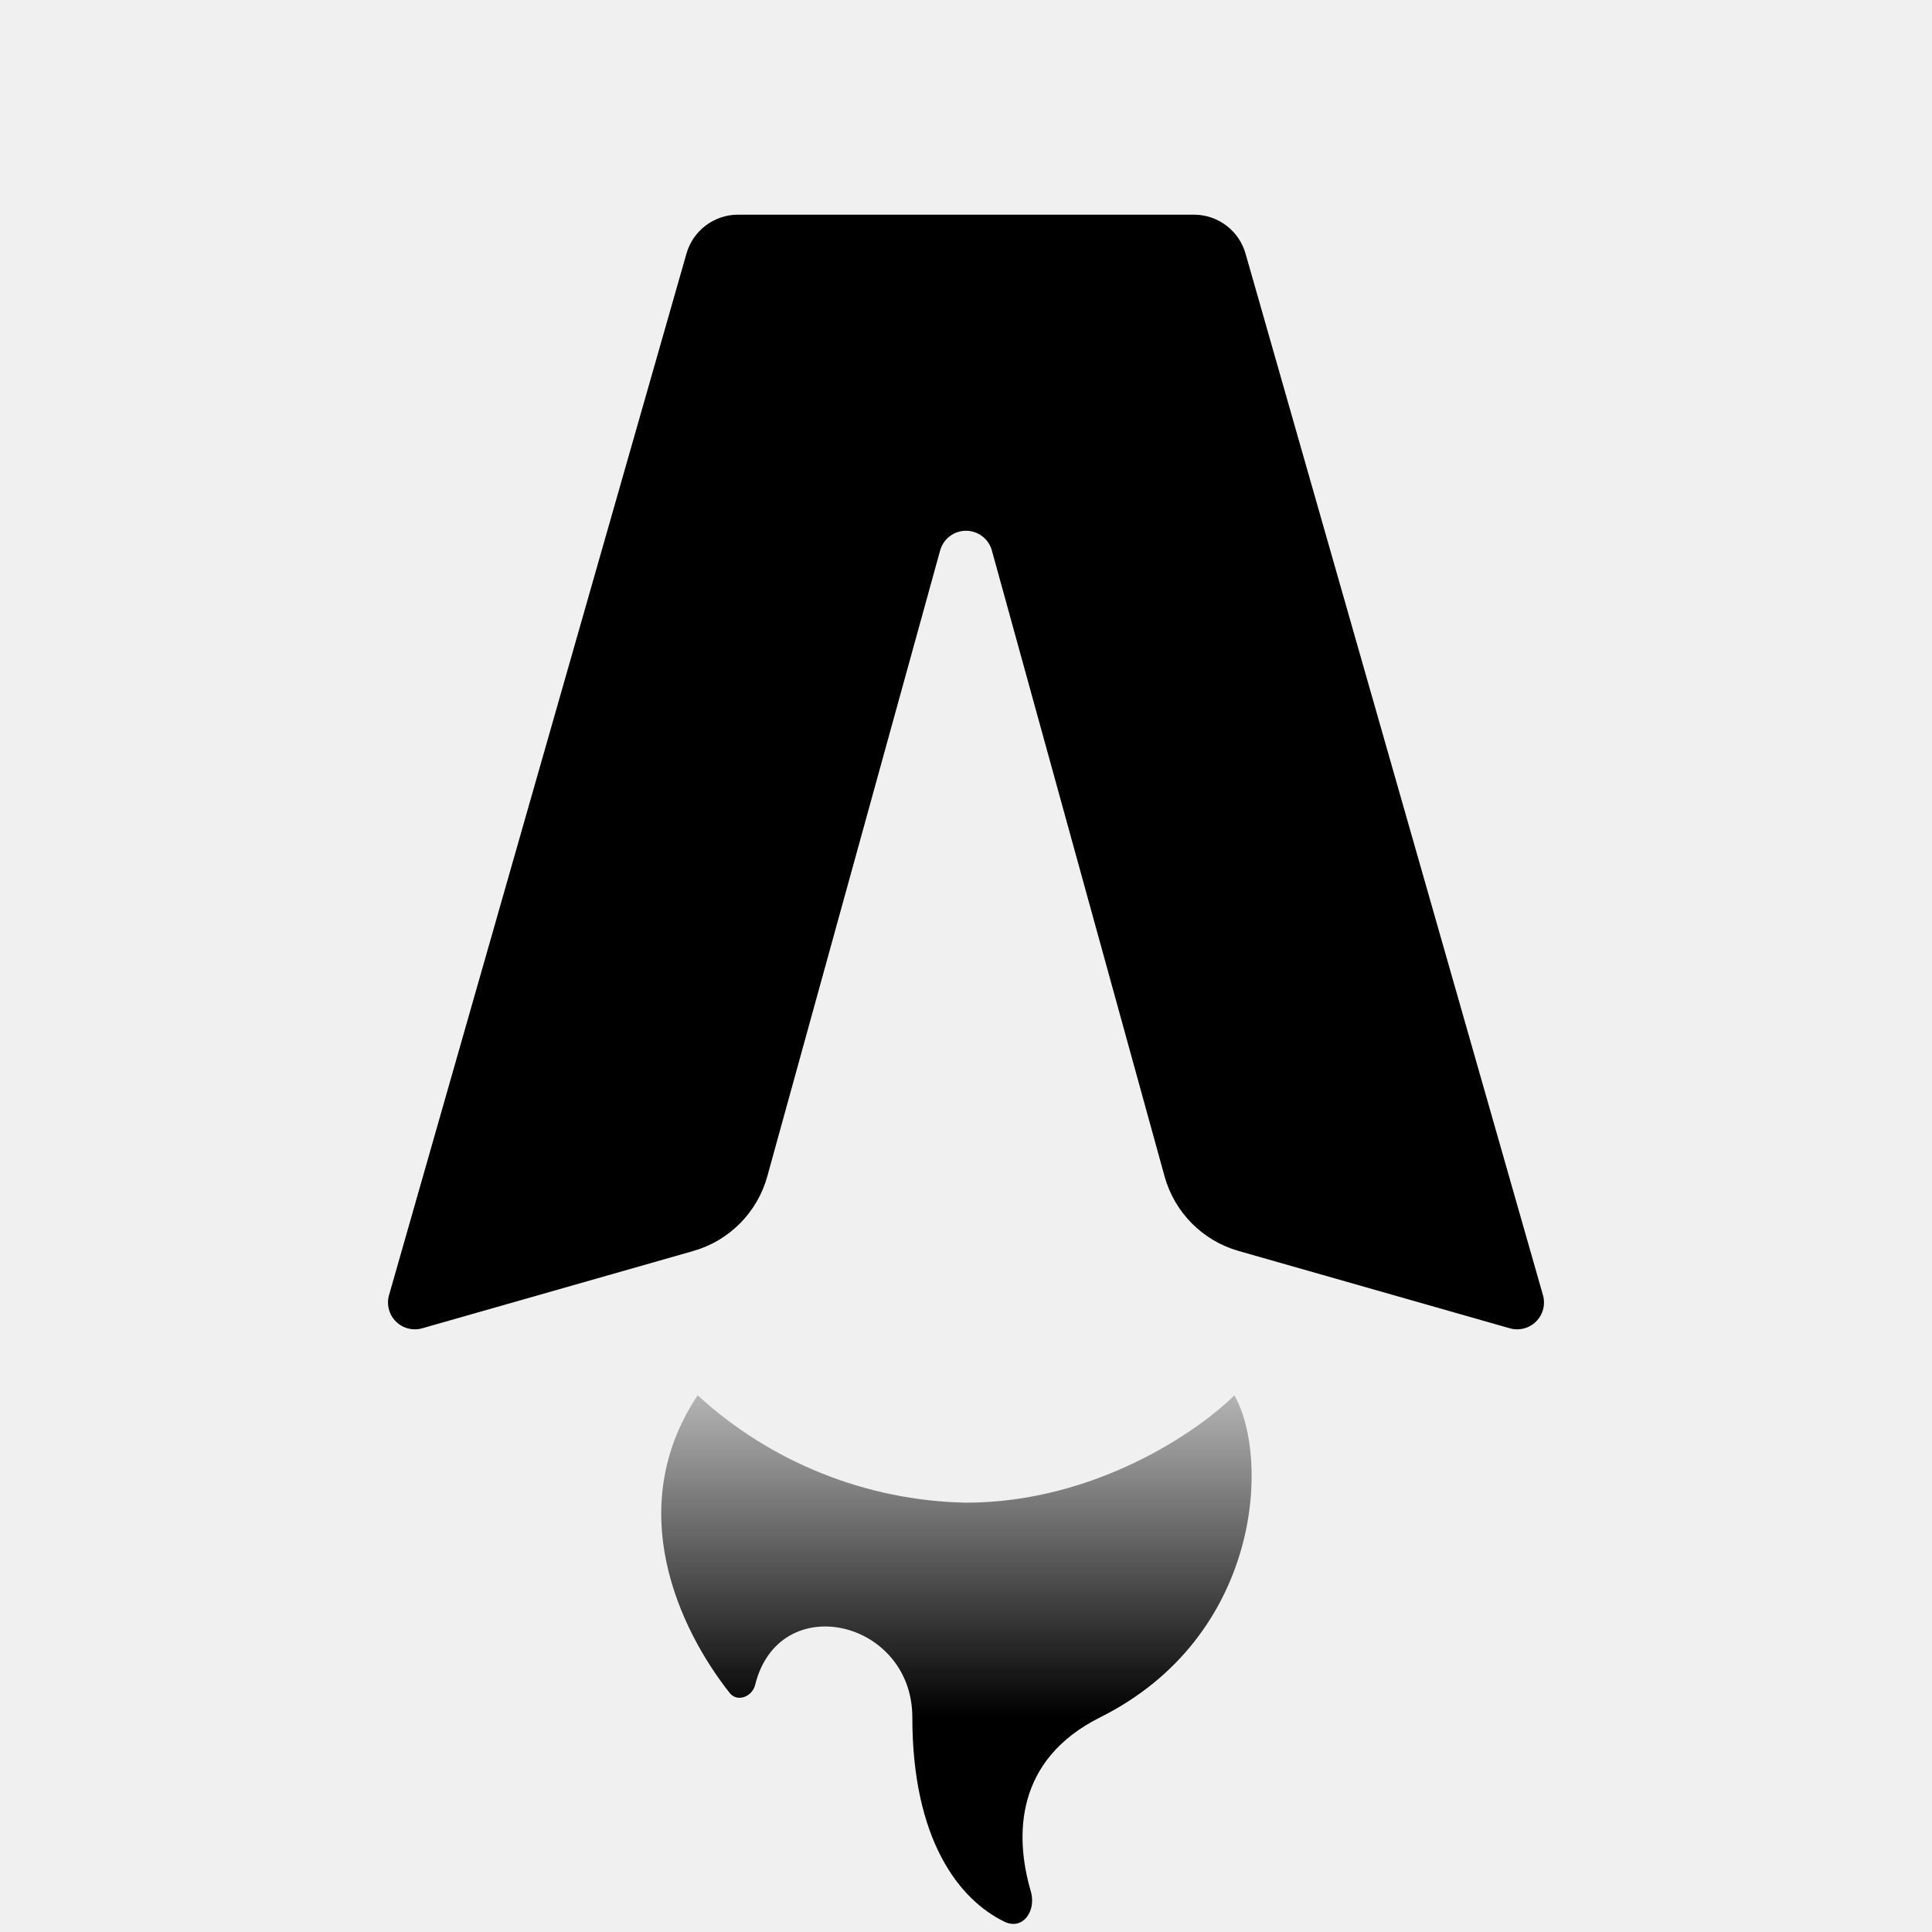
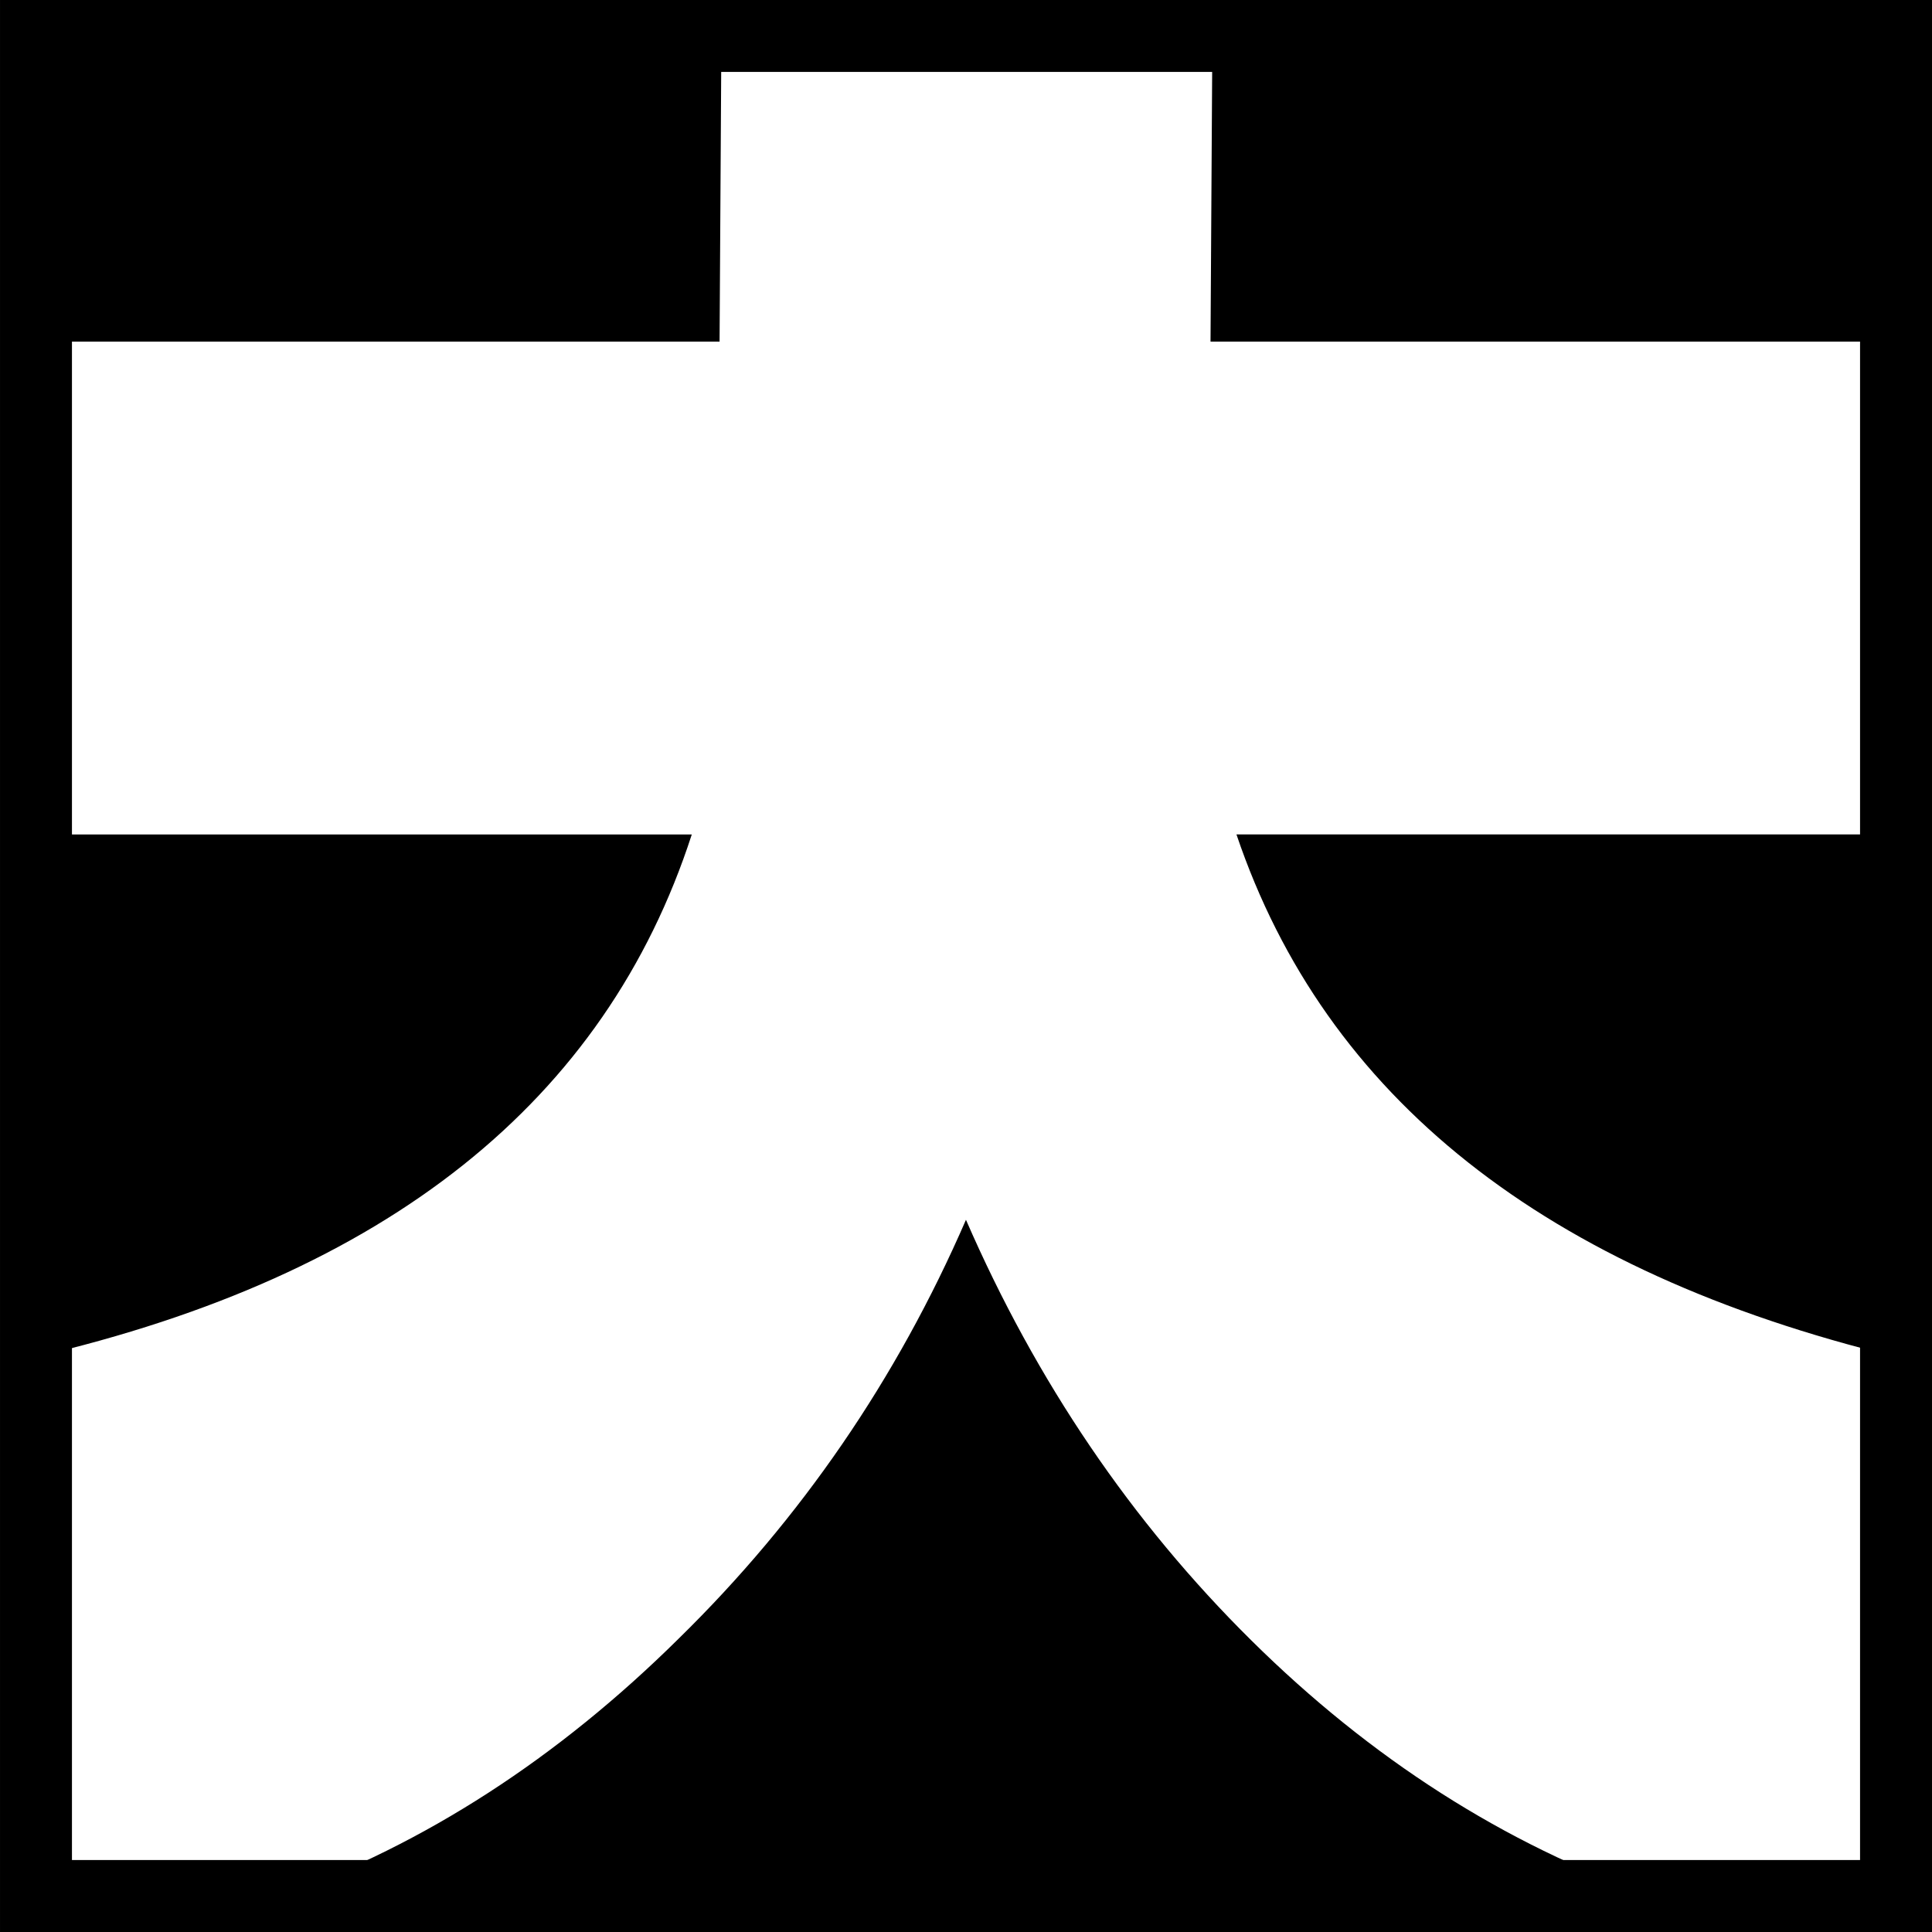
- <svg xmlns="http://www.w3.org/2000/svg" fill="none" viewBox="0 0 36 36">
-   <path fill="#000" d="M22.25 4h-8.5a1 1 0 0 0-.96.73l-5.54 19.4a.5.5 0 0 0 .62.62l5.05-1.44a2 2 0 0 0 1.38-1.4l3.22-11.66a.5.5 0 0 1 .96 0l3.22 11.67a2 2 0 0 0 1.38 1.39l5.05 1.44a.5.5 0 0 0 .62-.62l-5.54-19.4a1 1 0 0 0-.96-.73Z" />
-   <path fill="url(#gradient)" d="M18 28a7.63 7.63 0 0 1-5-2c-1.4 2.1-.35 4.35.6 5.55.14.17.41.07.47-.15.44-1.8 2.93-1.22 2.93.6 0 2.28.87 3.4 1.72 3.81.34.16.59-.2.49-.56-.31-1.05-.29-2.46 1.29-3.25 3-1.5 3.17-4.83 2.5-6-.67.67-2.6 2-5 2Z" />
-   <defs>
-     <linearGradient id="gradient" x1="16" x2="16" y1="32" y2="24" gradientUnits="userSpaceOnUse">
-       <stop stop-color="#000" />
-       <stop offset="1" stop-color="#000" stop-opacity="0" />
-     </linearGradient>
-   </defs>
-   <style>
-     @media (prefers-color-scheme:dark){:root{filter:invert(100%)}}
-   </style>
+ <svg xmlns="http://www.w3.org/2000/svg" width="115.463mm" height="115.463mm" viewBox="0 0 115.463 115.463" version="1.1" id="svg1" xml:space="preserve">
+   <defs id="defs1" />
+   <g id="layer1" transform="translate(330.7563,-135.4164)">
+     <rect style="fill:#000000;stroke-width:11.2;stroke-linecap:round;paint-order:fill markers stroke" id="rect2" width="111.163" height="111.163" x="-328.606" y="137.566" />
+     <path d="m -313.992,248.729 h -14.615 l -3.3e-4,-32.22 c 20.963,-4.872 34.028,-15.279 39.195,-31.223 h -39.195 v -29.452 h 40.855 l 0.111,-18.49 29.341,0.221 -0.111,18.268 h 40.966 v 29.452 h -39.416 c 5.315,15.722 18.453,26.13 39.416,31.223 l 1e-5,32.22 h -14.615 c -8.784,-3.1 -16.756,-8.193 -23.916,-15.279 -7.16,-7.086 -12.844,-15.464 -17.051,-25.133 -4.134,9.522 -9.854,17.863 -17.162,25.023 -7.234,7.16 -15.169,12.29 -23.805,15.39 z" id="text3" style="-inkscape-font-specification:'GenEi Kiwami Gothic';fill:#ffffff;stroke-width:11.2;stroke-linecap:round;paint-order:fill markers stroke" aria-label="大" />
+     <rect style="fill:none;stroke:#000000;stroke-width:4.3;stroke-linecap:round;stroke-dasharray:none;stroke-opacity:1;paint-order:fill markers stroke" id="rect4" width="111.163" height="111.163" x="-328.606" y="137.566" />
+   </g>
</svg>
